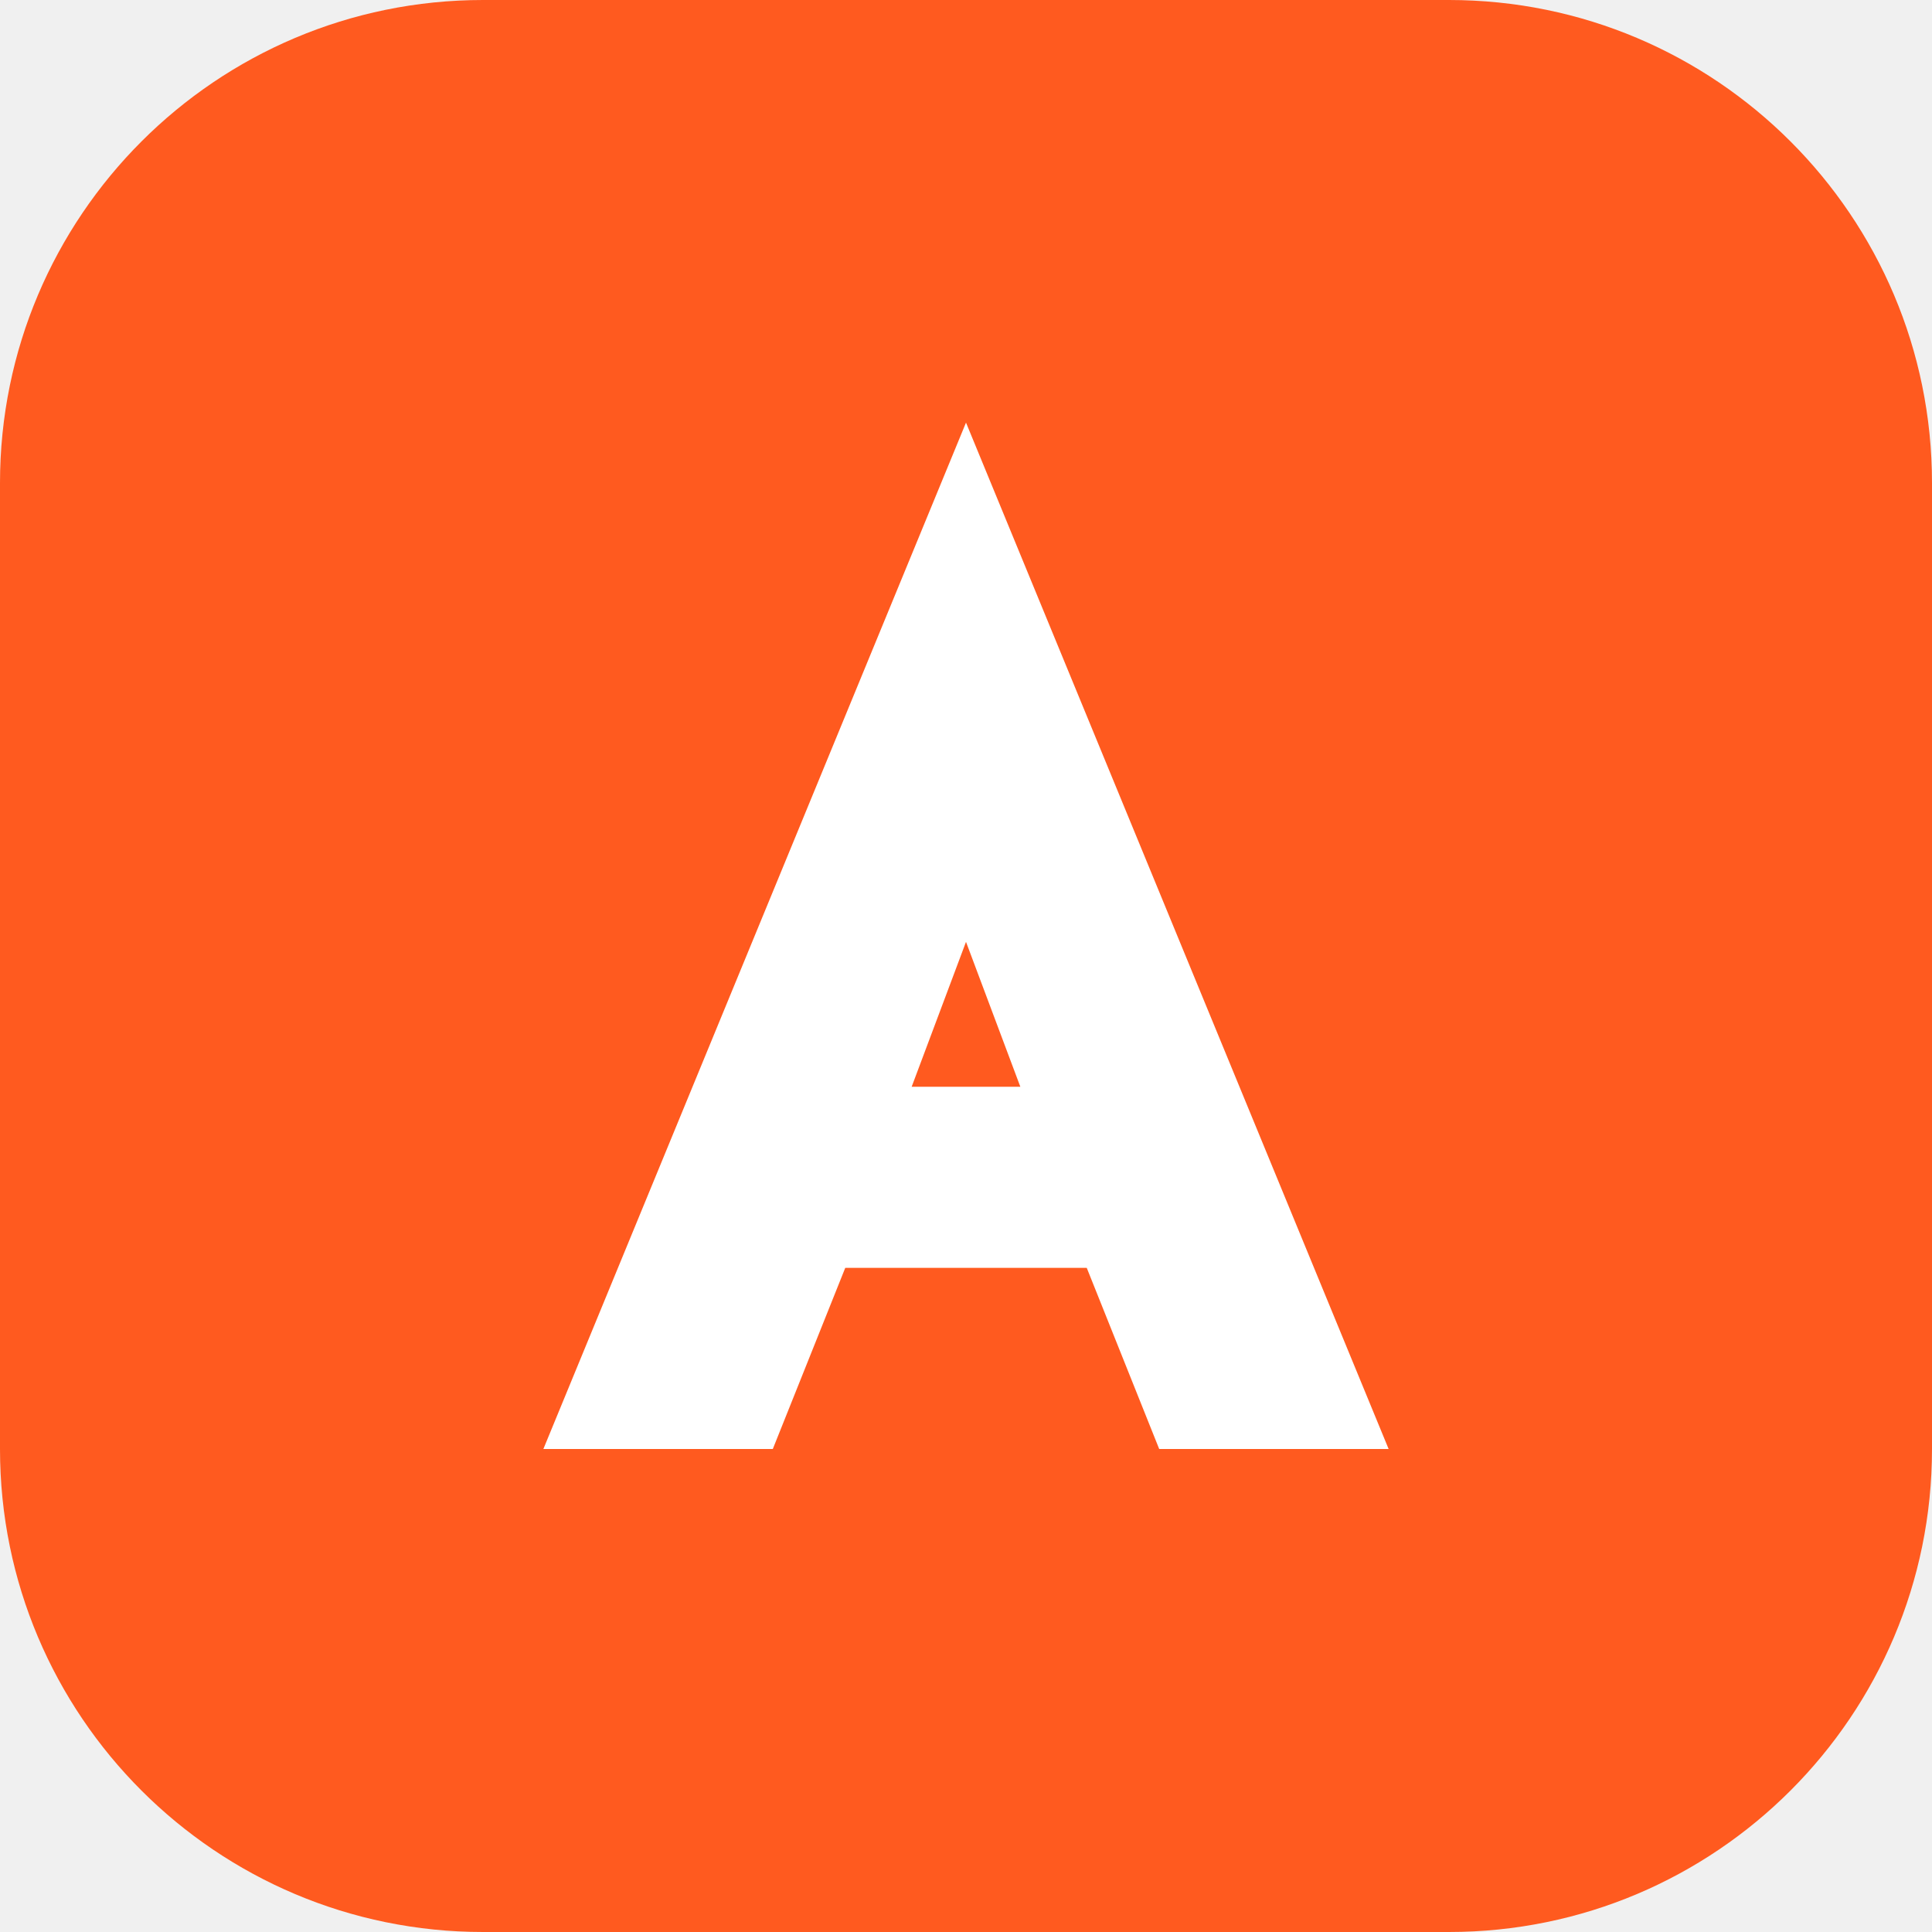
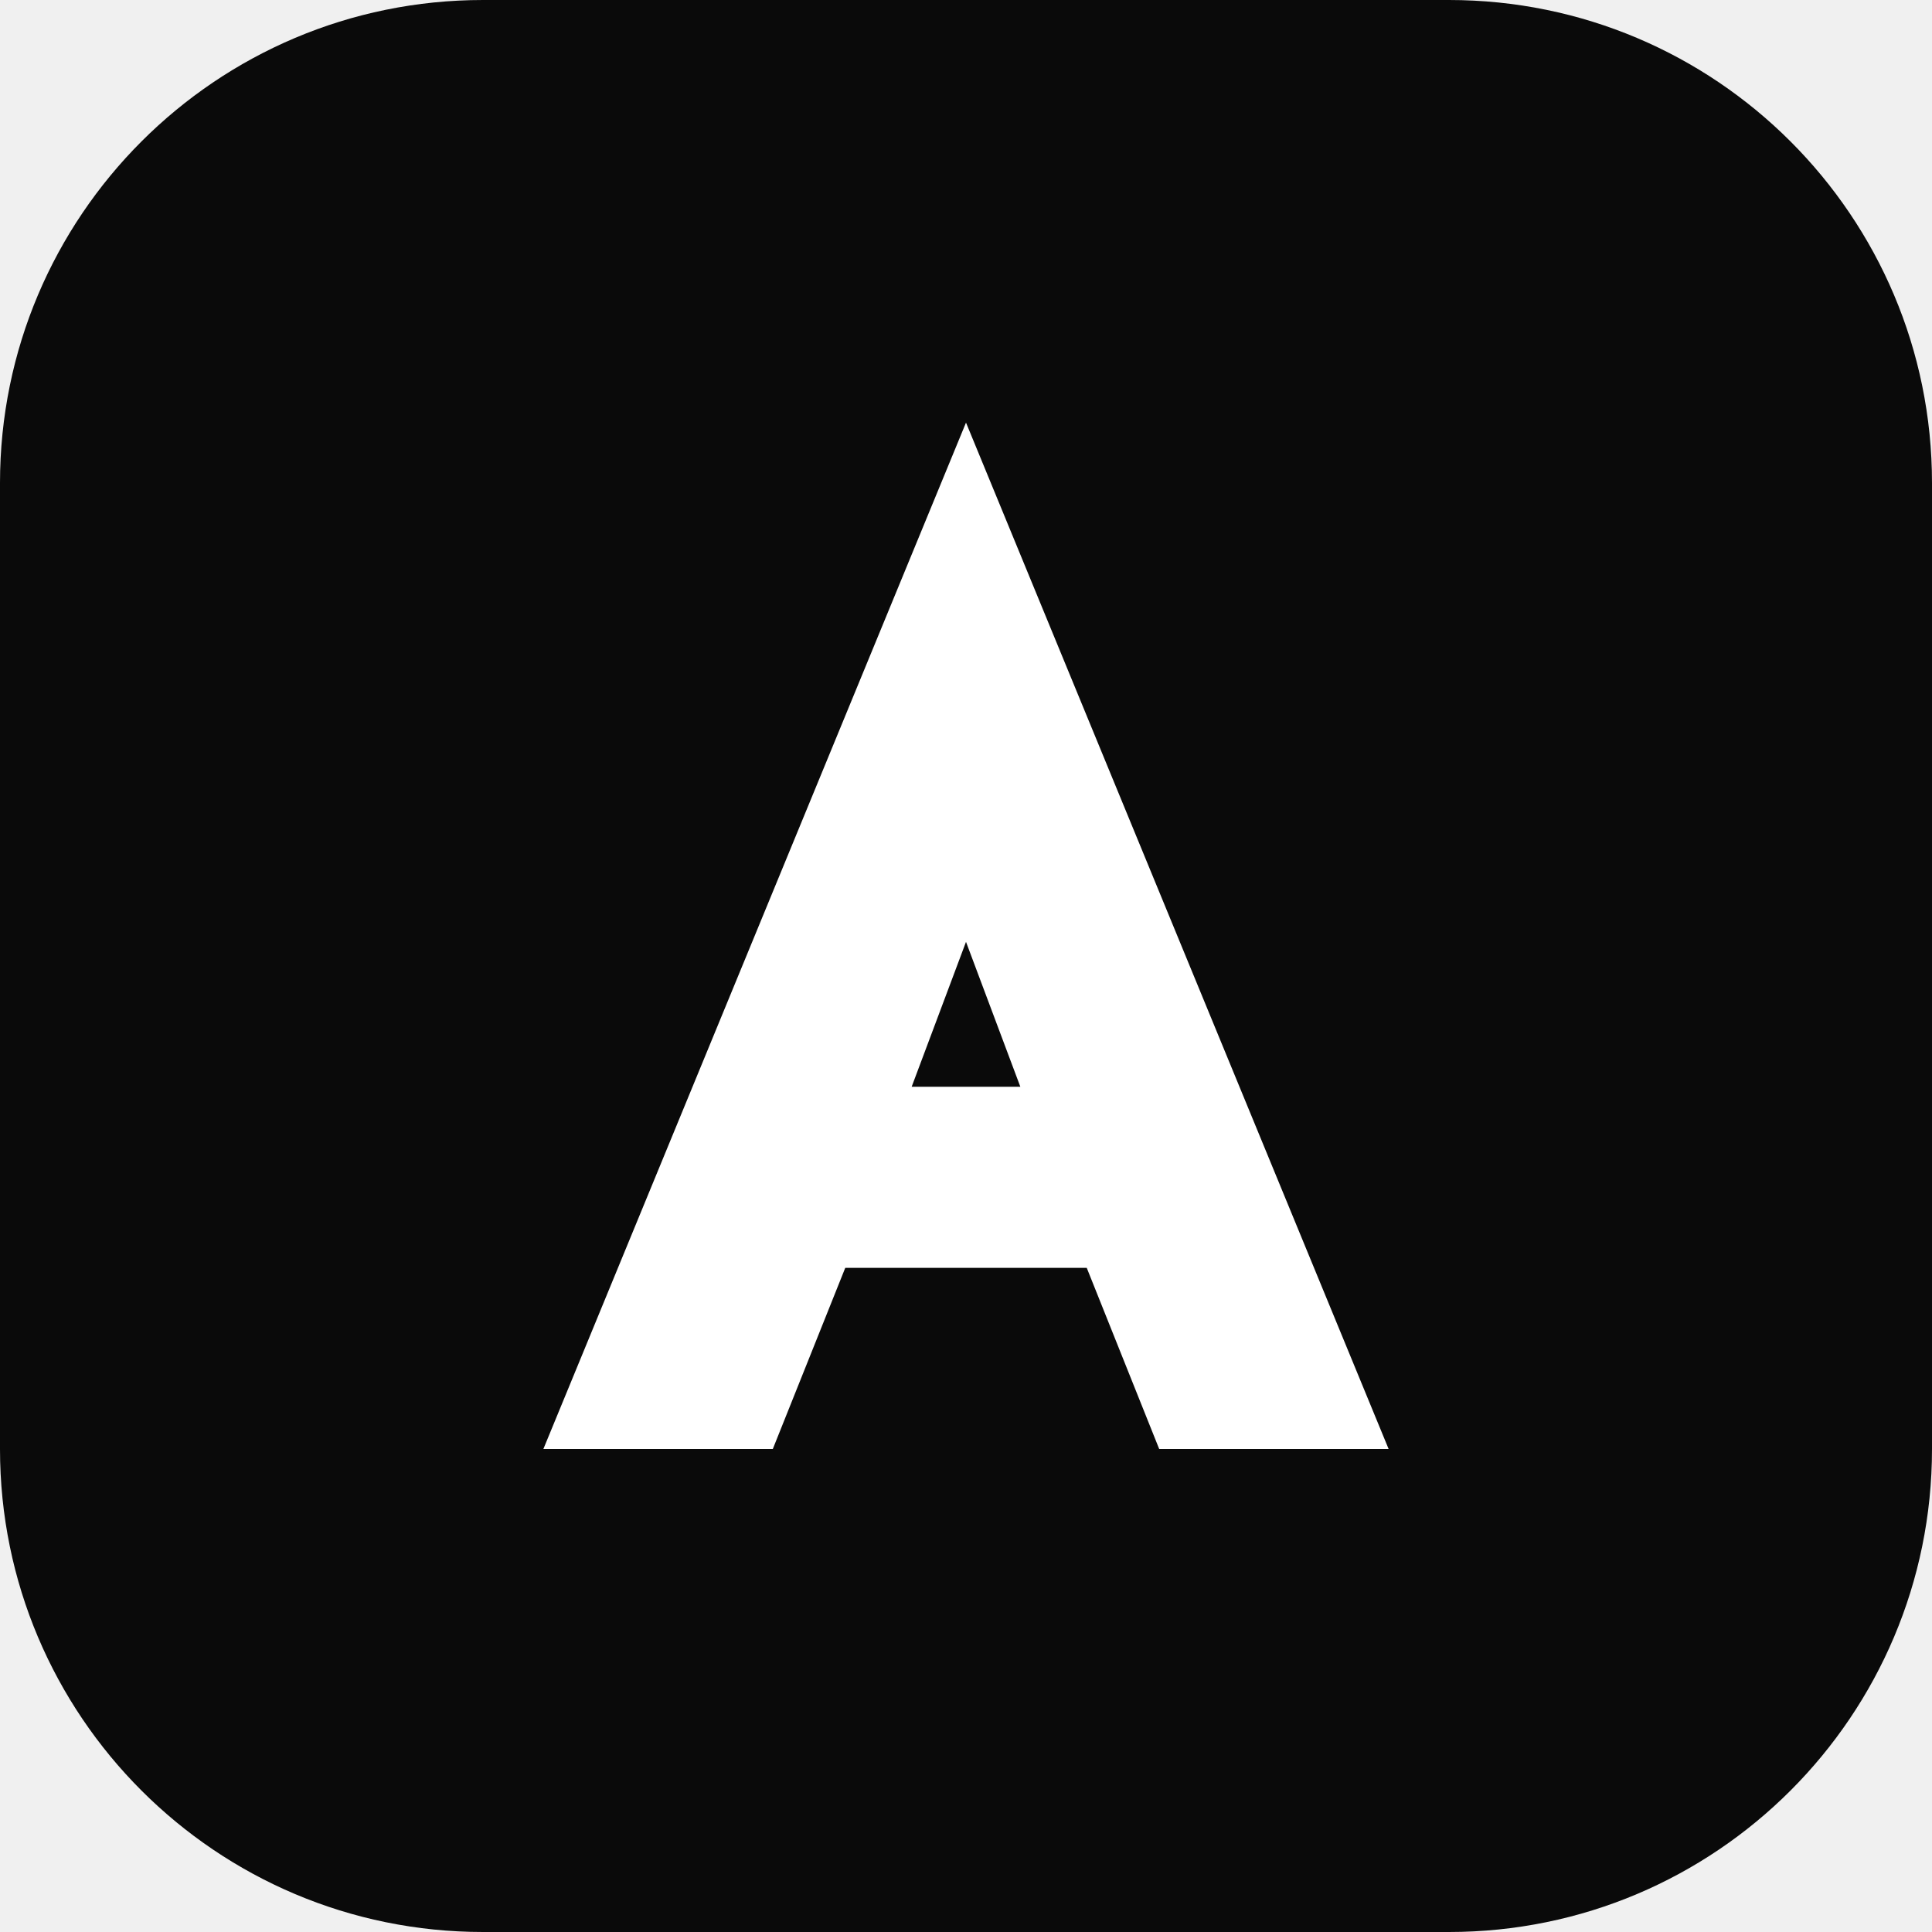
<svg xmlns="http://www.w3.org/2000/svg" viewBox="0 0 32 32">
-   <rect width="32" height="32" rx="8" fill="#ff5a1f" />
+   <rect width="32" height="32" rx="8" fill="#0a0a0a" />
  <path d="M16 7 L23 24 H19.2 L18 21 H14 L12.8 24 H9 Z M15.1 18 H16.9 L16 15.6 Z" fill="#fff" />
</svg>
